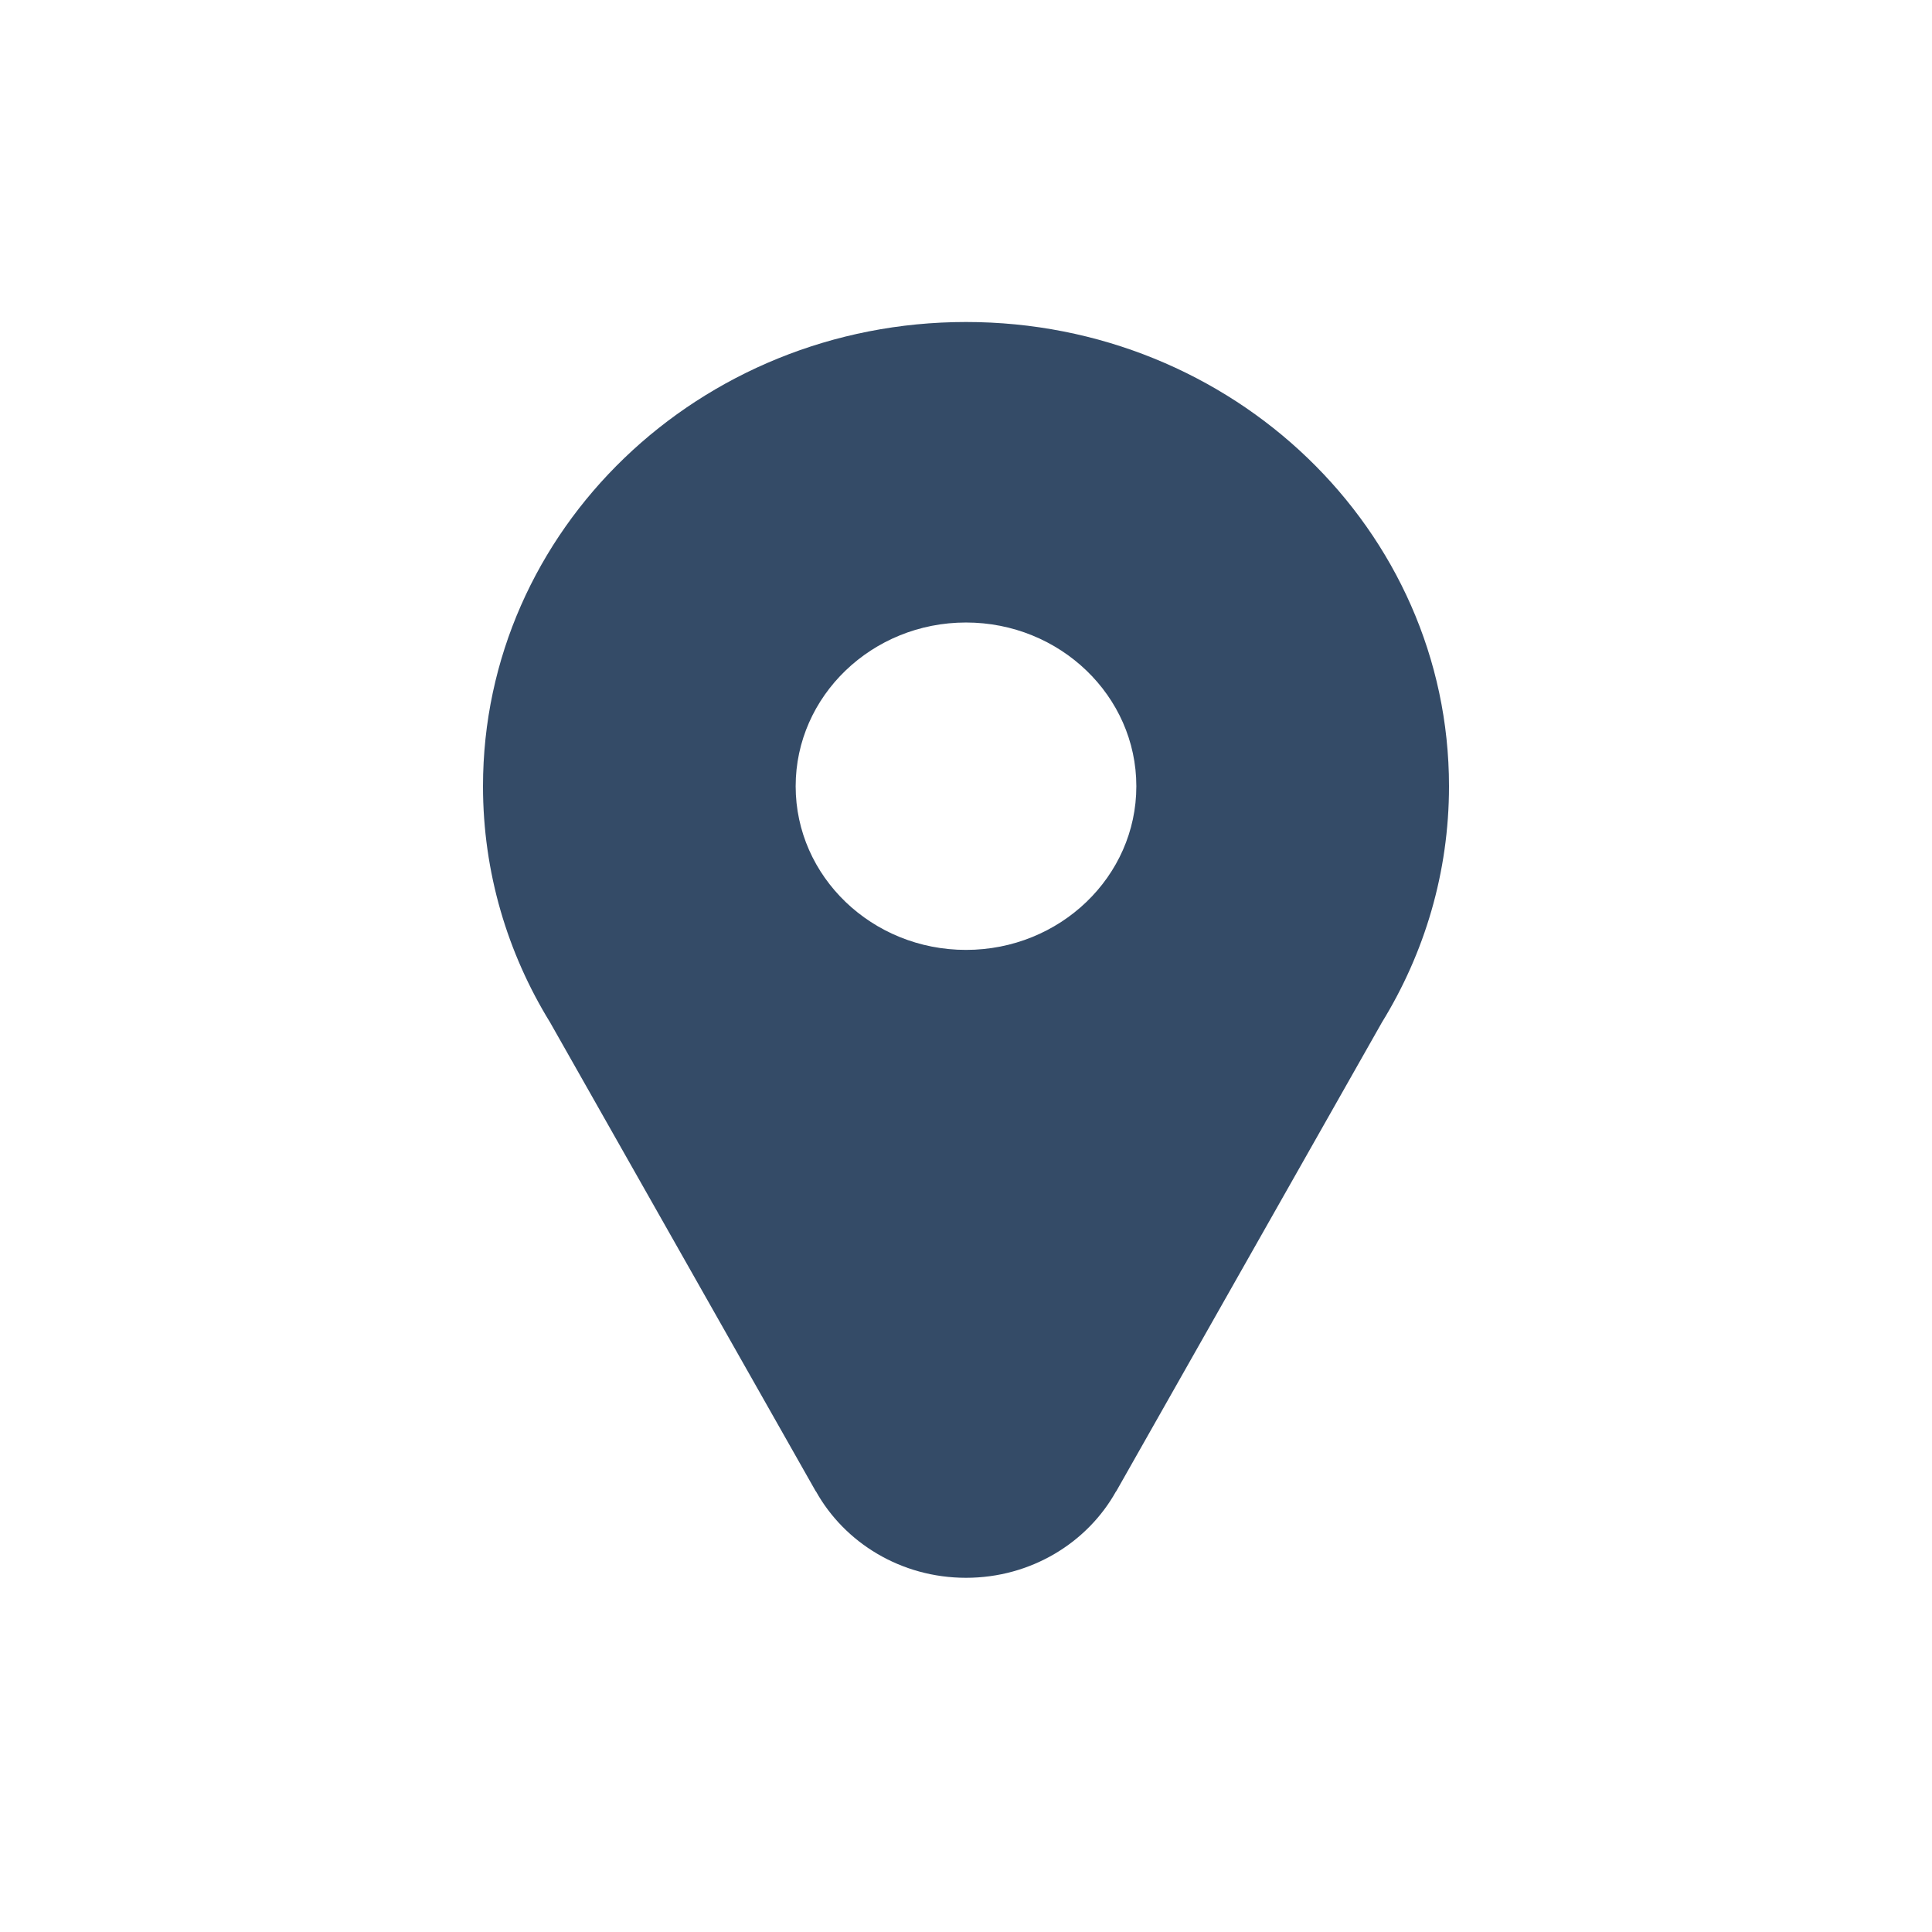
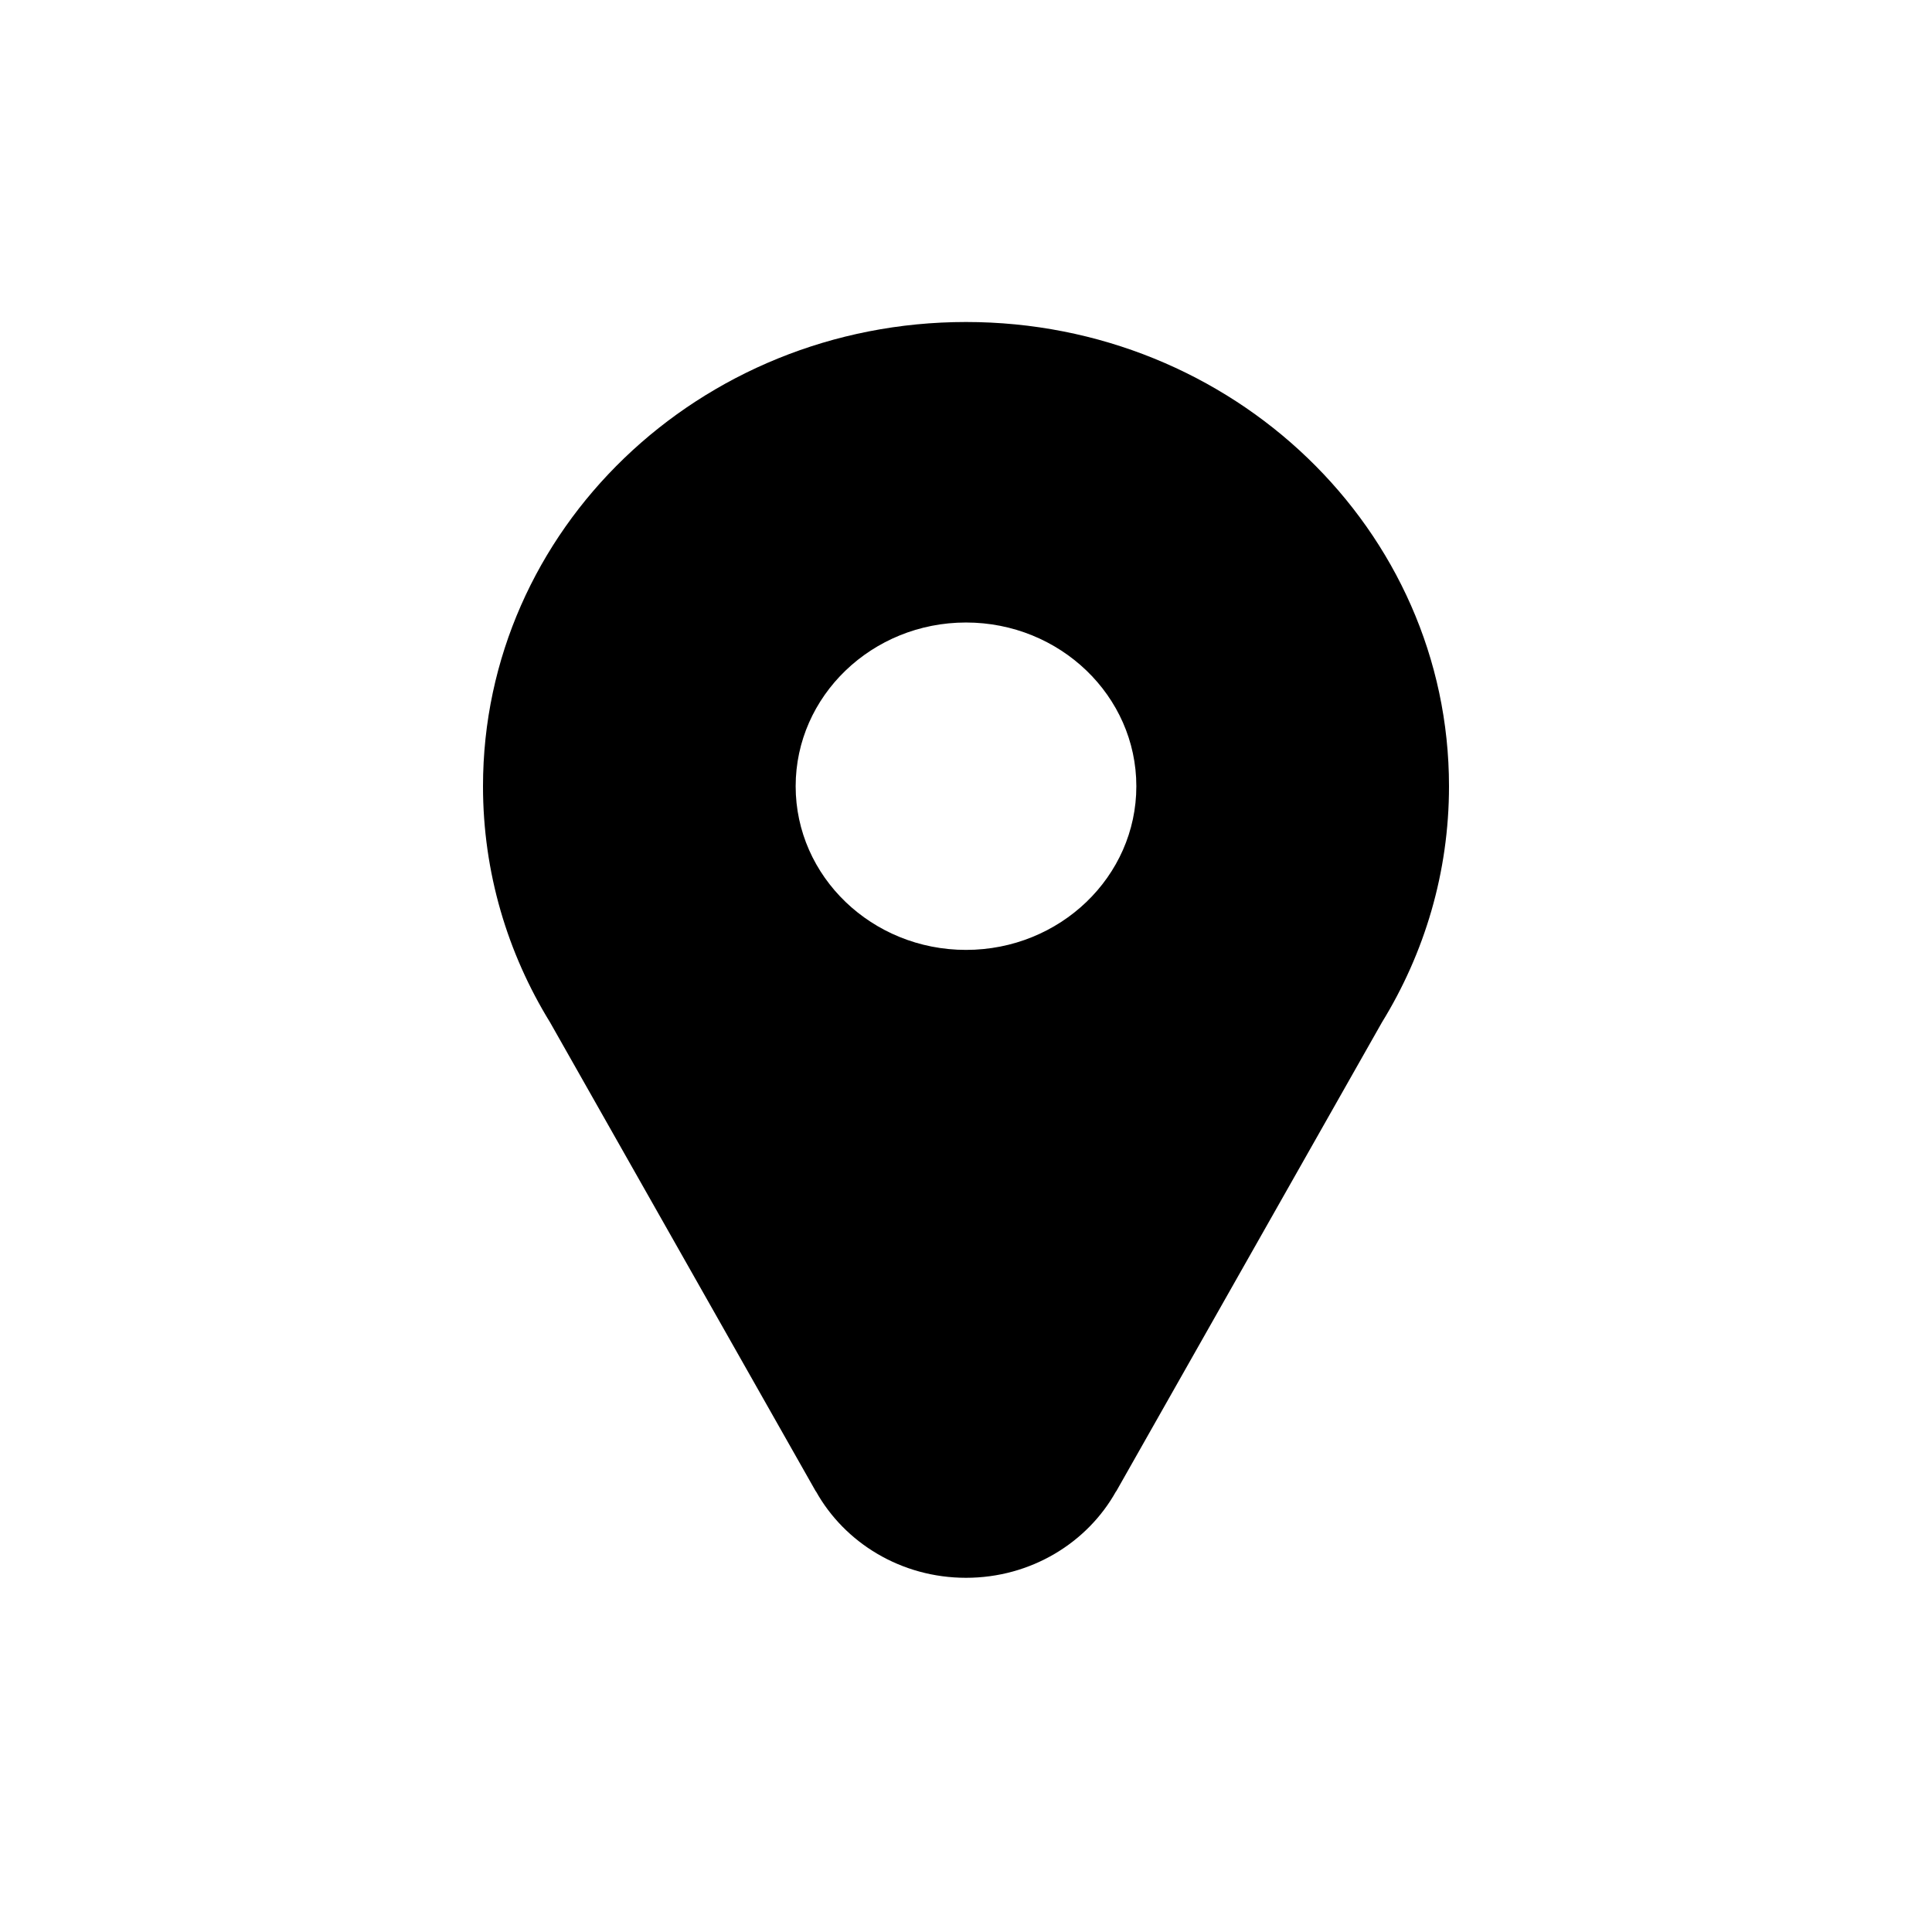
- <svg xmlns="http://www.w3.org/2000/svg" width="24" height="24" viewBox="0 0 24 24" fill="none">
-   <path fill-rule="evenodd" clip-rule="evenodd" d="M12 4C15.314 4 18 6.581 18 9.767C18 10.837 17.696 11.84 17.167 12.7L13.866 18.526H13.864C13.508 19.165 12.806 19.6 12 19.6C11.194 19.6 10.492 19.165 10.136 18.526H10.134L6.833 12.7C6.304 11.84 6 10.837 6 9.767C6 6.581 8.686 4 12 4ZM12 7.733C13.167 7.733 14.116 8.645 14.116 9.767C14.116 10.89 13.167 11.8 12 11.8C10.833 11.8 9.884 10.89 9.884 9.767C9.884 8.645 10.833 7.733 12 7.733Z" fill="#344B67" />
+ <svg xmlns="http://www.w3.org/2000/svg" viewBox="0 0 24 24" fill="currentColor">
+   <path fill-rule="evenodd" clip-rule="evenodd" d="M12 4C15.314 4 18 6.581 18 9.767C18 10.837 17.696 11.84 17.167 12.7L13.866 18.526H13.864C13.508 19.165 12.806 19.6 12 19.6C11.194 19.6 10.492 19.165 10.136 18.526H10.134L6.833 12.7C6.304 11.84 6 10.837 6 9.767C6 6.581 8.686 4 12 4ZM12 7.733C13.167 7.733 14.116 8.645 14.116 9.767C14.116 10.89 13.167 11.8 12 11.8C10.833 11.8 9.884 10.89 9.884 9.767C9.884 8.645 10.833 7.733 12 7.733Z" />
</svg>
